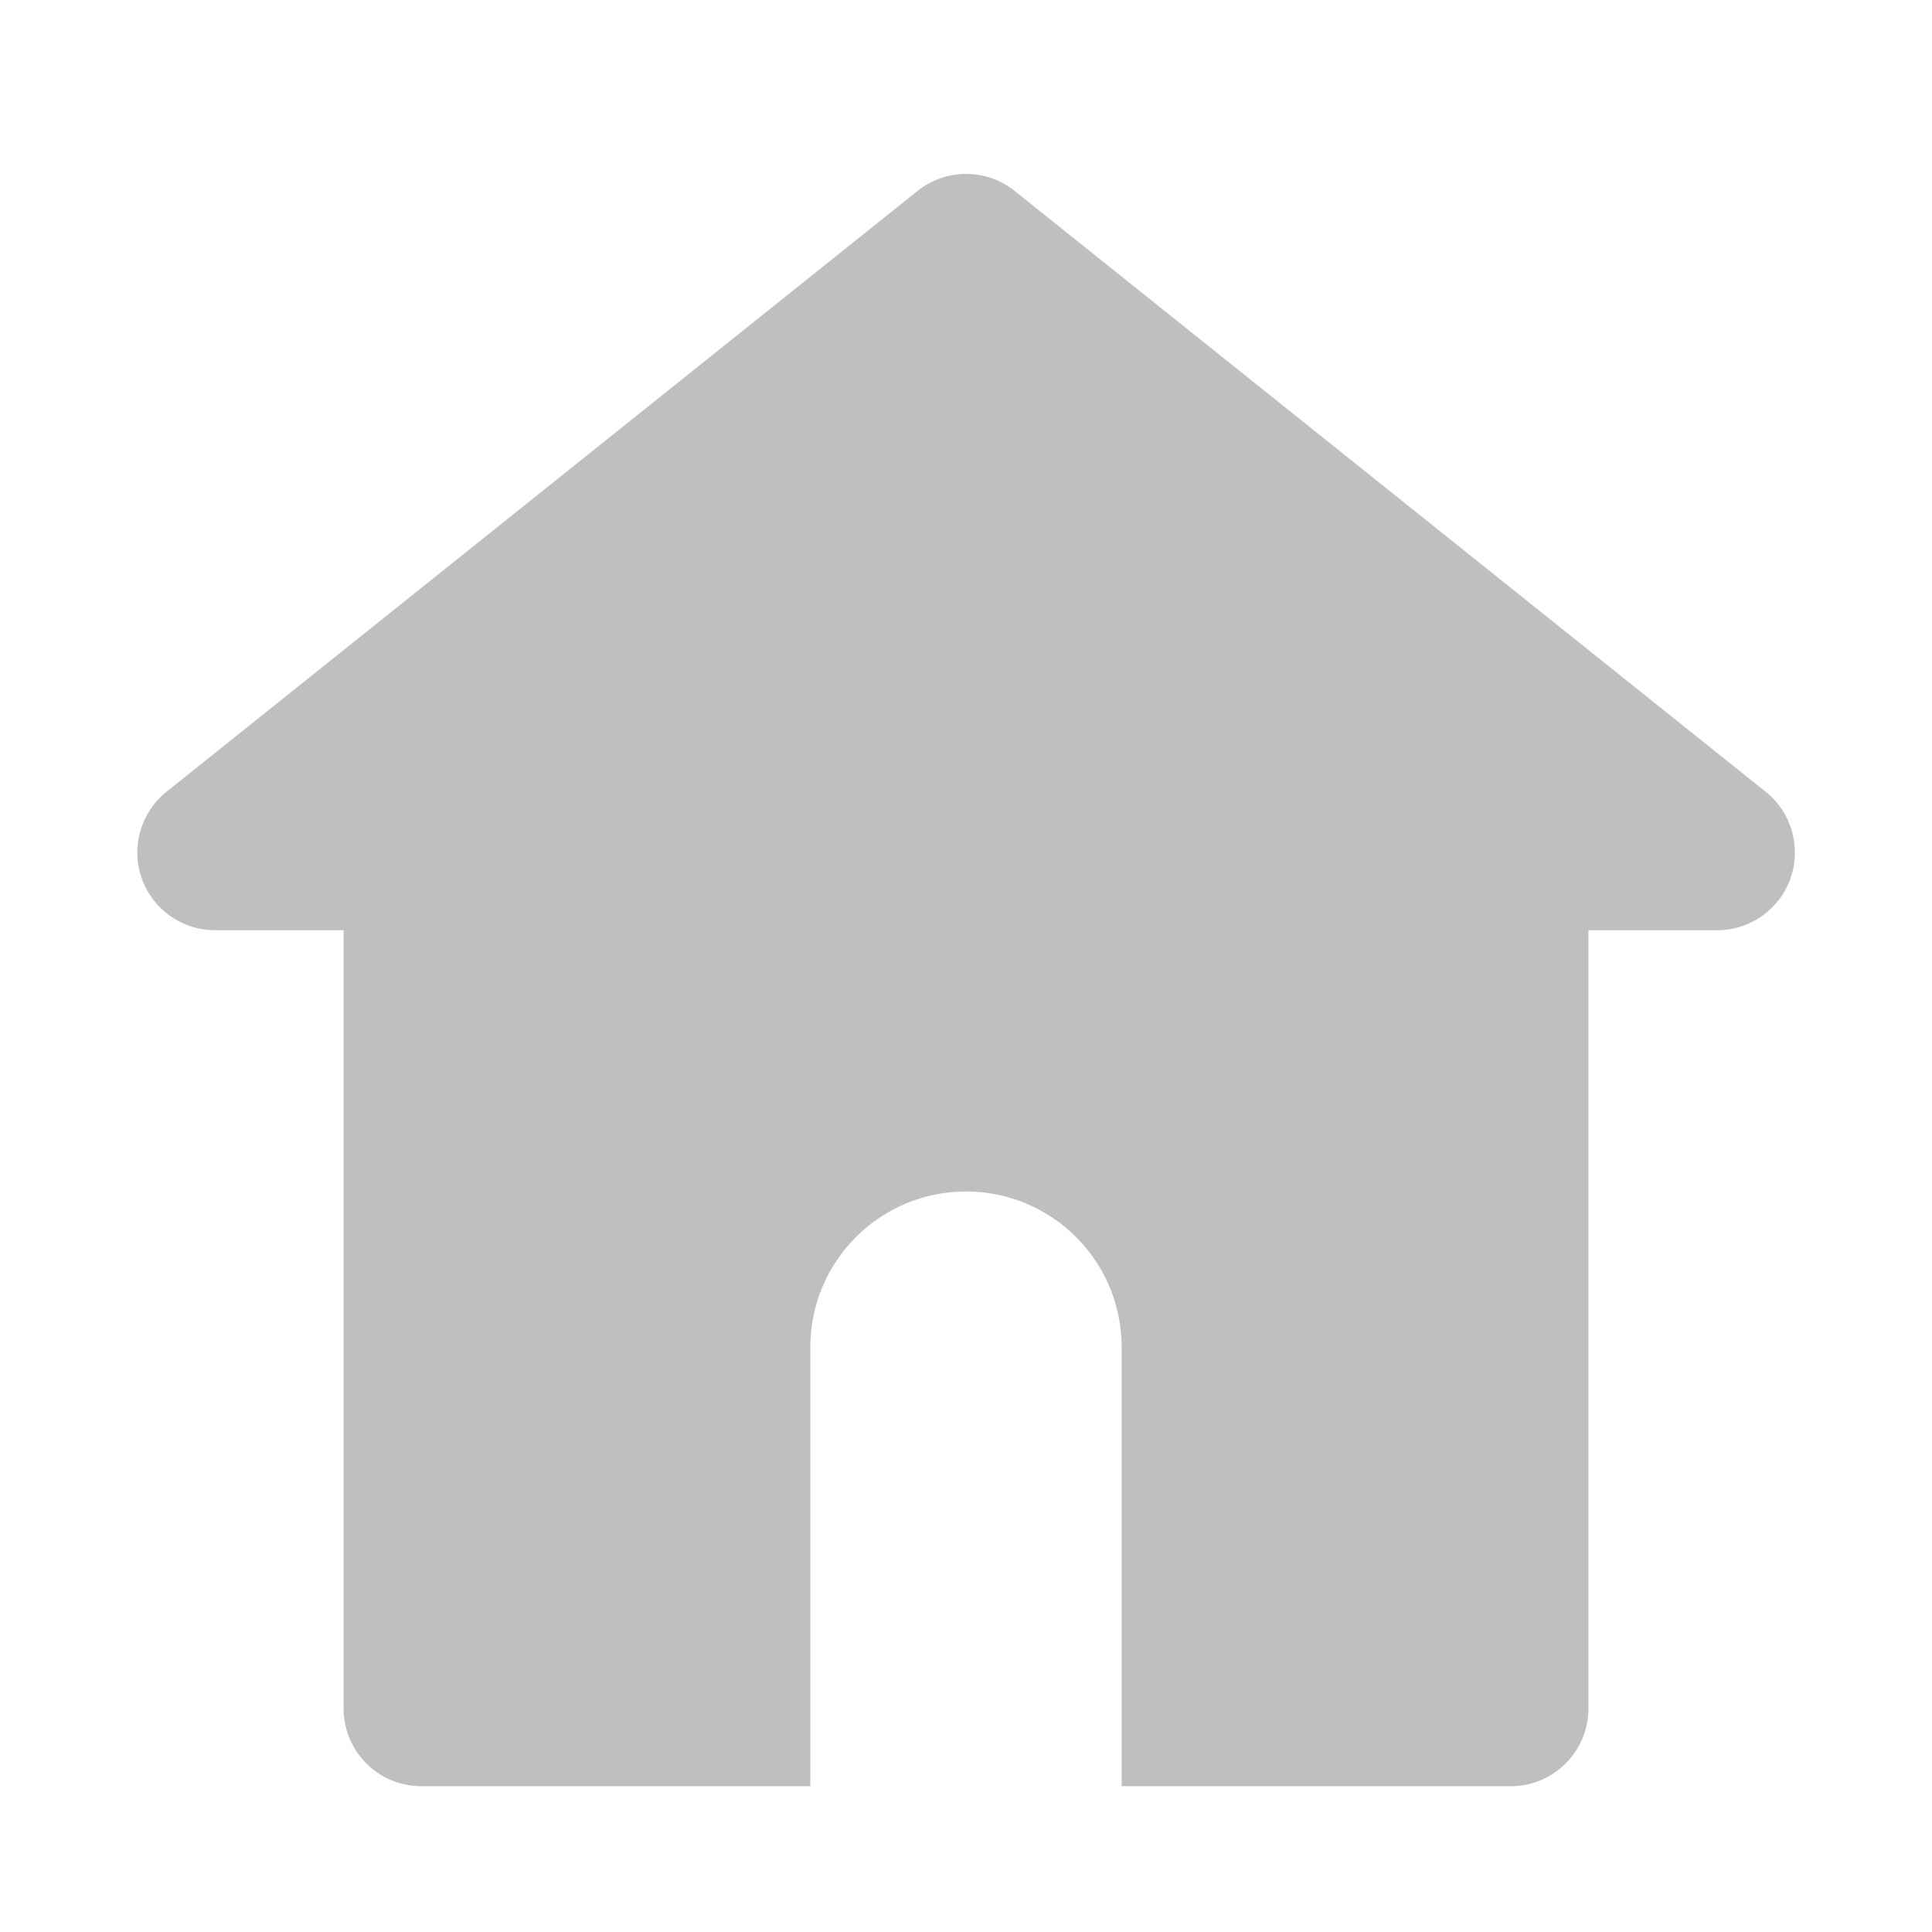
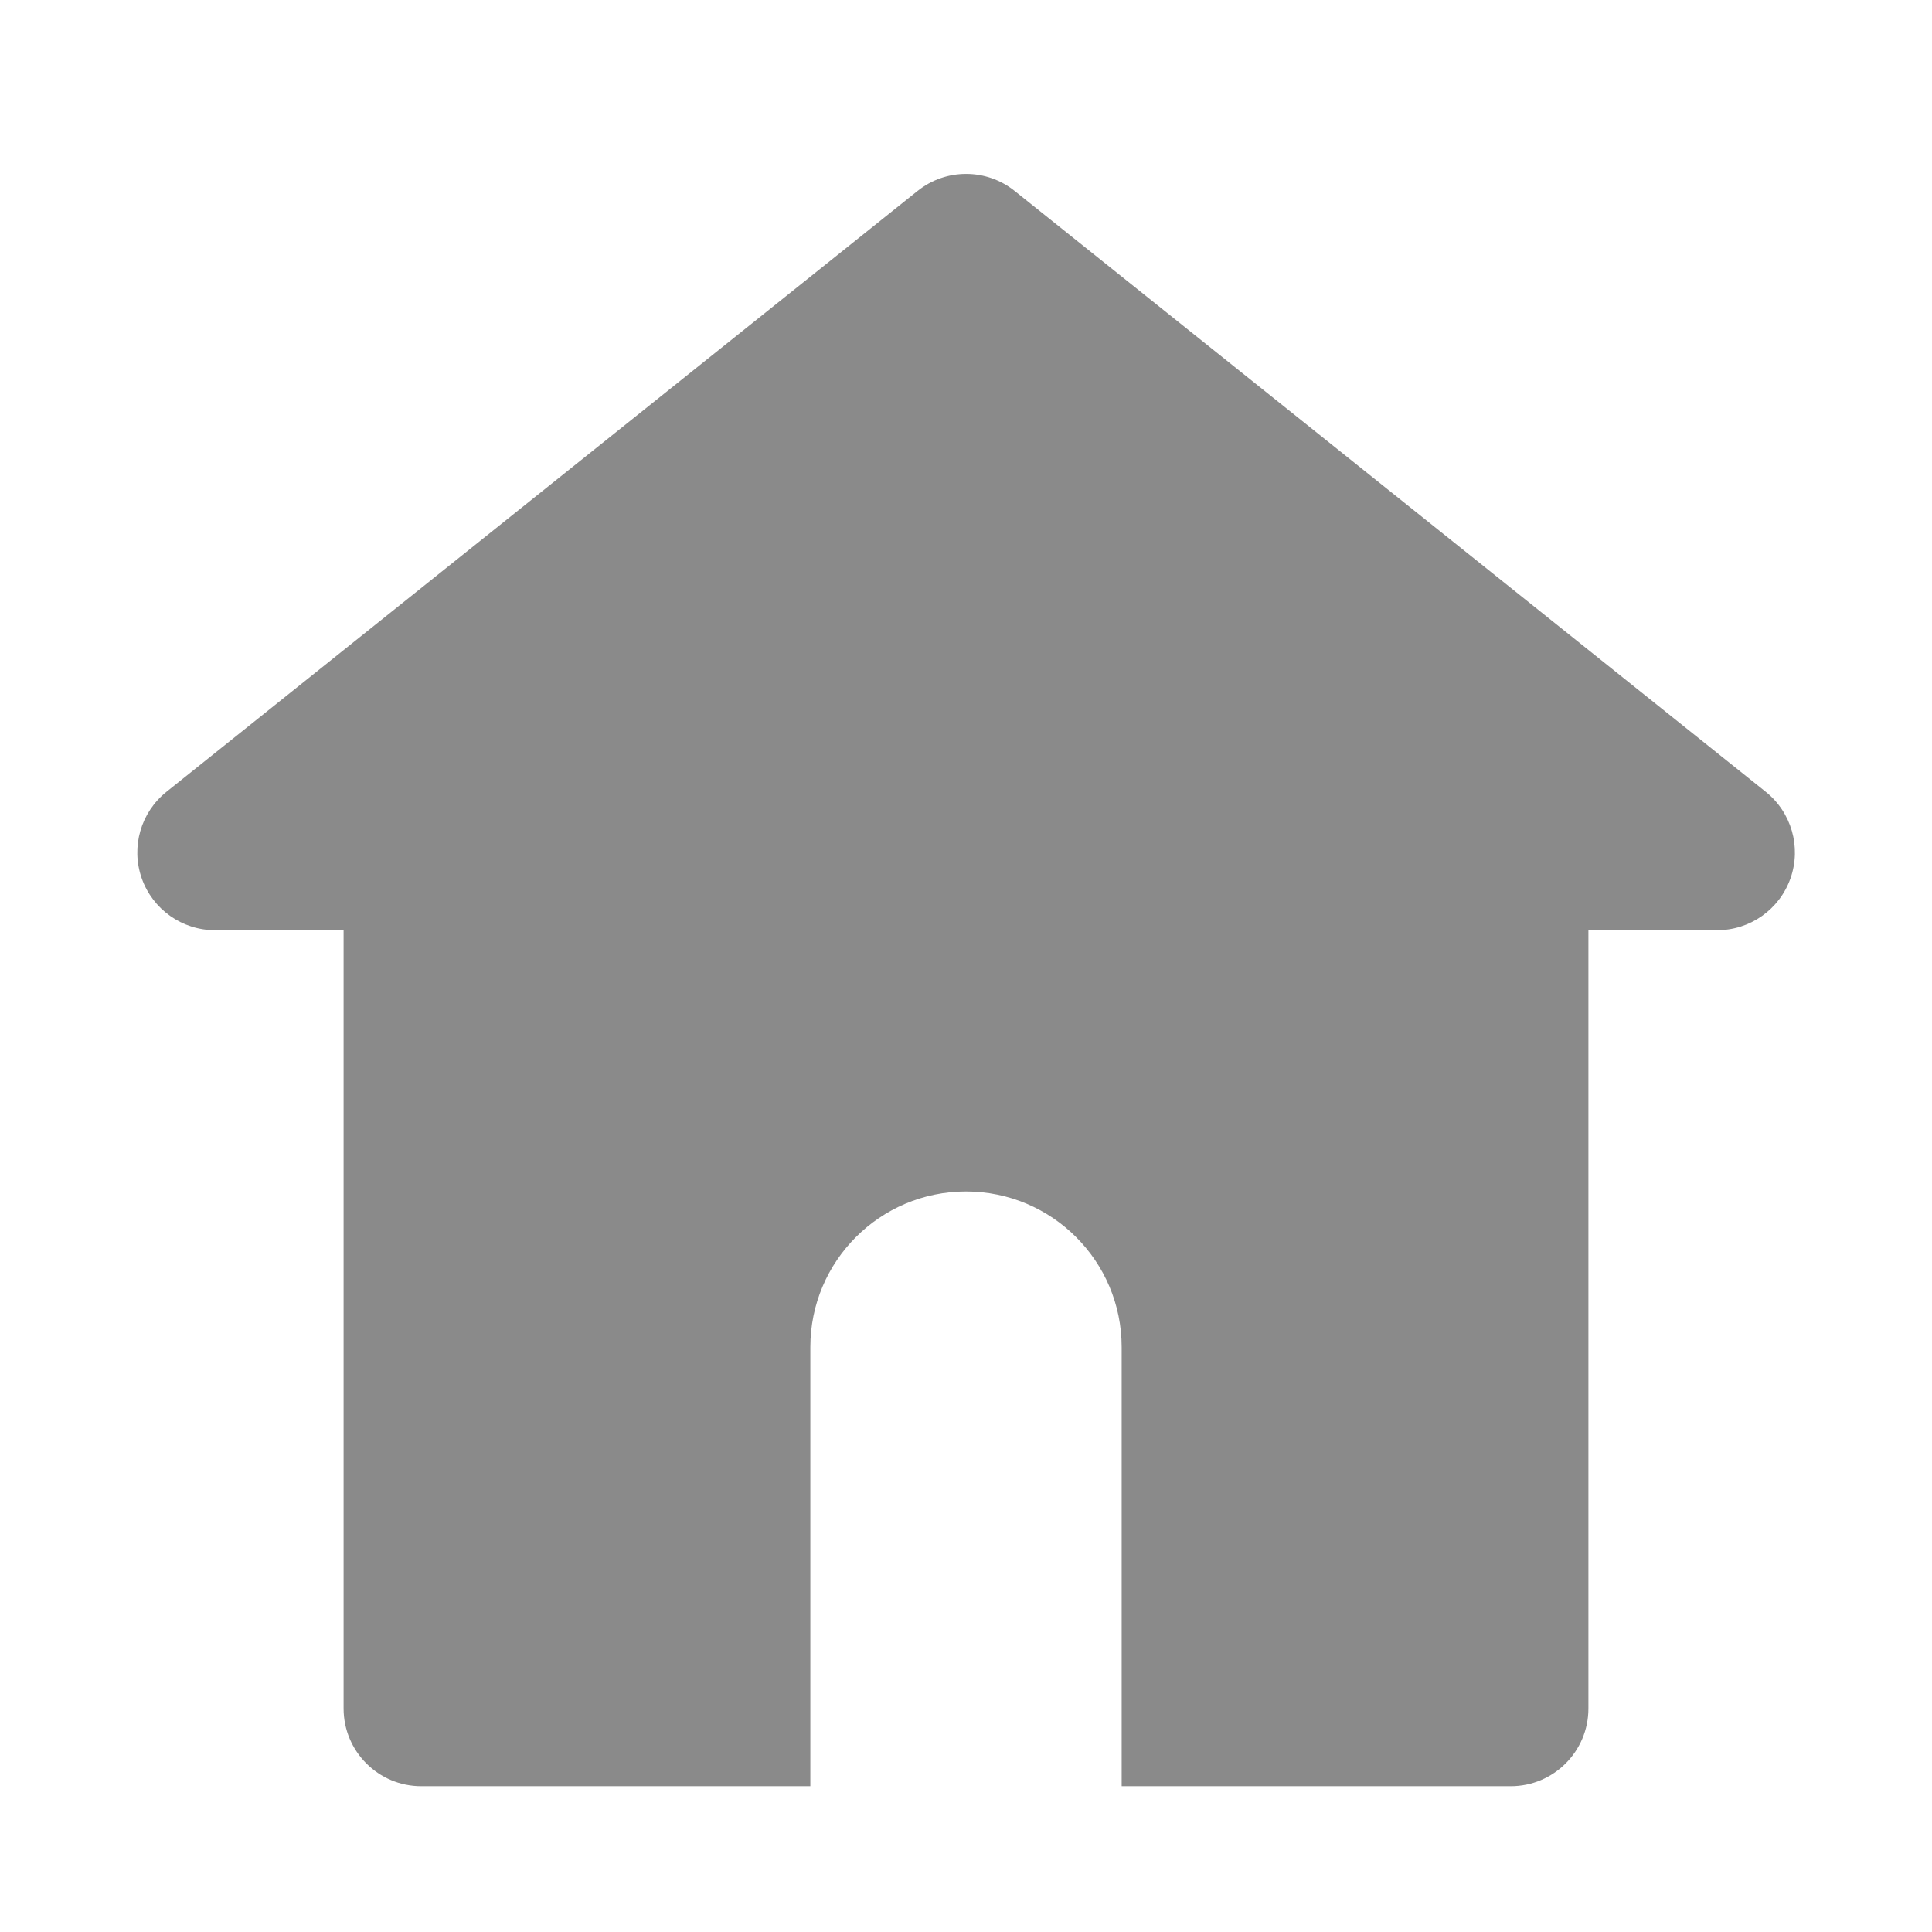
<svg xmlns="http://www.w3.org/2000/svg" t="1778431046003" class="icon" viewBox="0 0 1024 1024" version="1.1" p-id="3165" width="200" height="200">
-   <path d="M486.284 101.236a41.193 41.193 0 0 1 51.549 0l397.964 318.371a41.193 41.193 0 0 1-25.833 73.425H114.036a41.193 41.193 0 0 1-25.716-73.425z" fill="#bfbfbf" p-id="3166" />
-   <path d="M429.498 946.735H223.302a41.193 41.193 0 0 1-41.193-41.193V493.033a41.193 41.193 0 0 1 41.193-41.193h577.396a41.193 41.193 0 0 1 41.193 41.193v412.509a41.193 41.193 0 0 1-41.193 41.193H594.502v-232.727a82.502 82.502 0 1 0-165.004 0z" fill="#bfbfbf" p-id="3167" />
+   <path d="M486.284 101.236a41.193 41.193 0 0 1 51.549 0l397.964 318.371a41.193 41.193 0 0 1-25.833 73.425H114.036a41.193 41.193 0 0 1-25.716-73.425z" fill="#8a8a8a" p-id="3166" />
+   <path d="M429.498 946.735H223.302a41.193 41.193 0 0 1-41.193-41.193V493.033a41.193 41.193 0 0 1 41.193-41.193h577.396a41.193 41.193 0 0 1 41.193 41.193v412.509a41.193 41.193 0 0 1-41.193 41.193H594.502v-232.727a82.502 82.502 0 1 0-165.004 0z" fill="#8a8a8a" p-id="3167" />
</svg>
